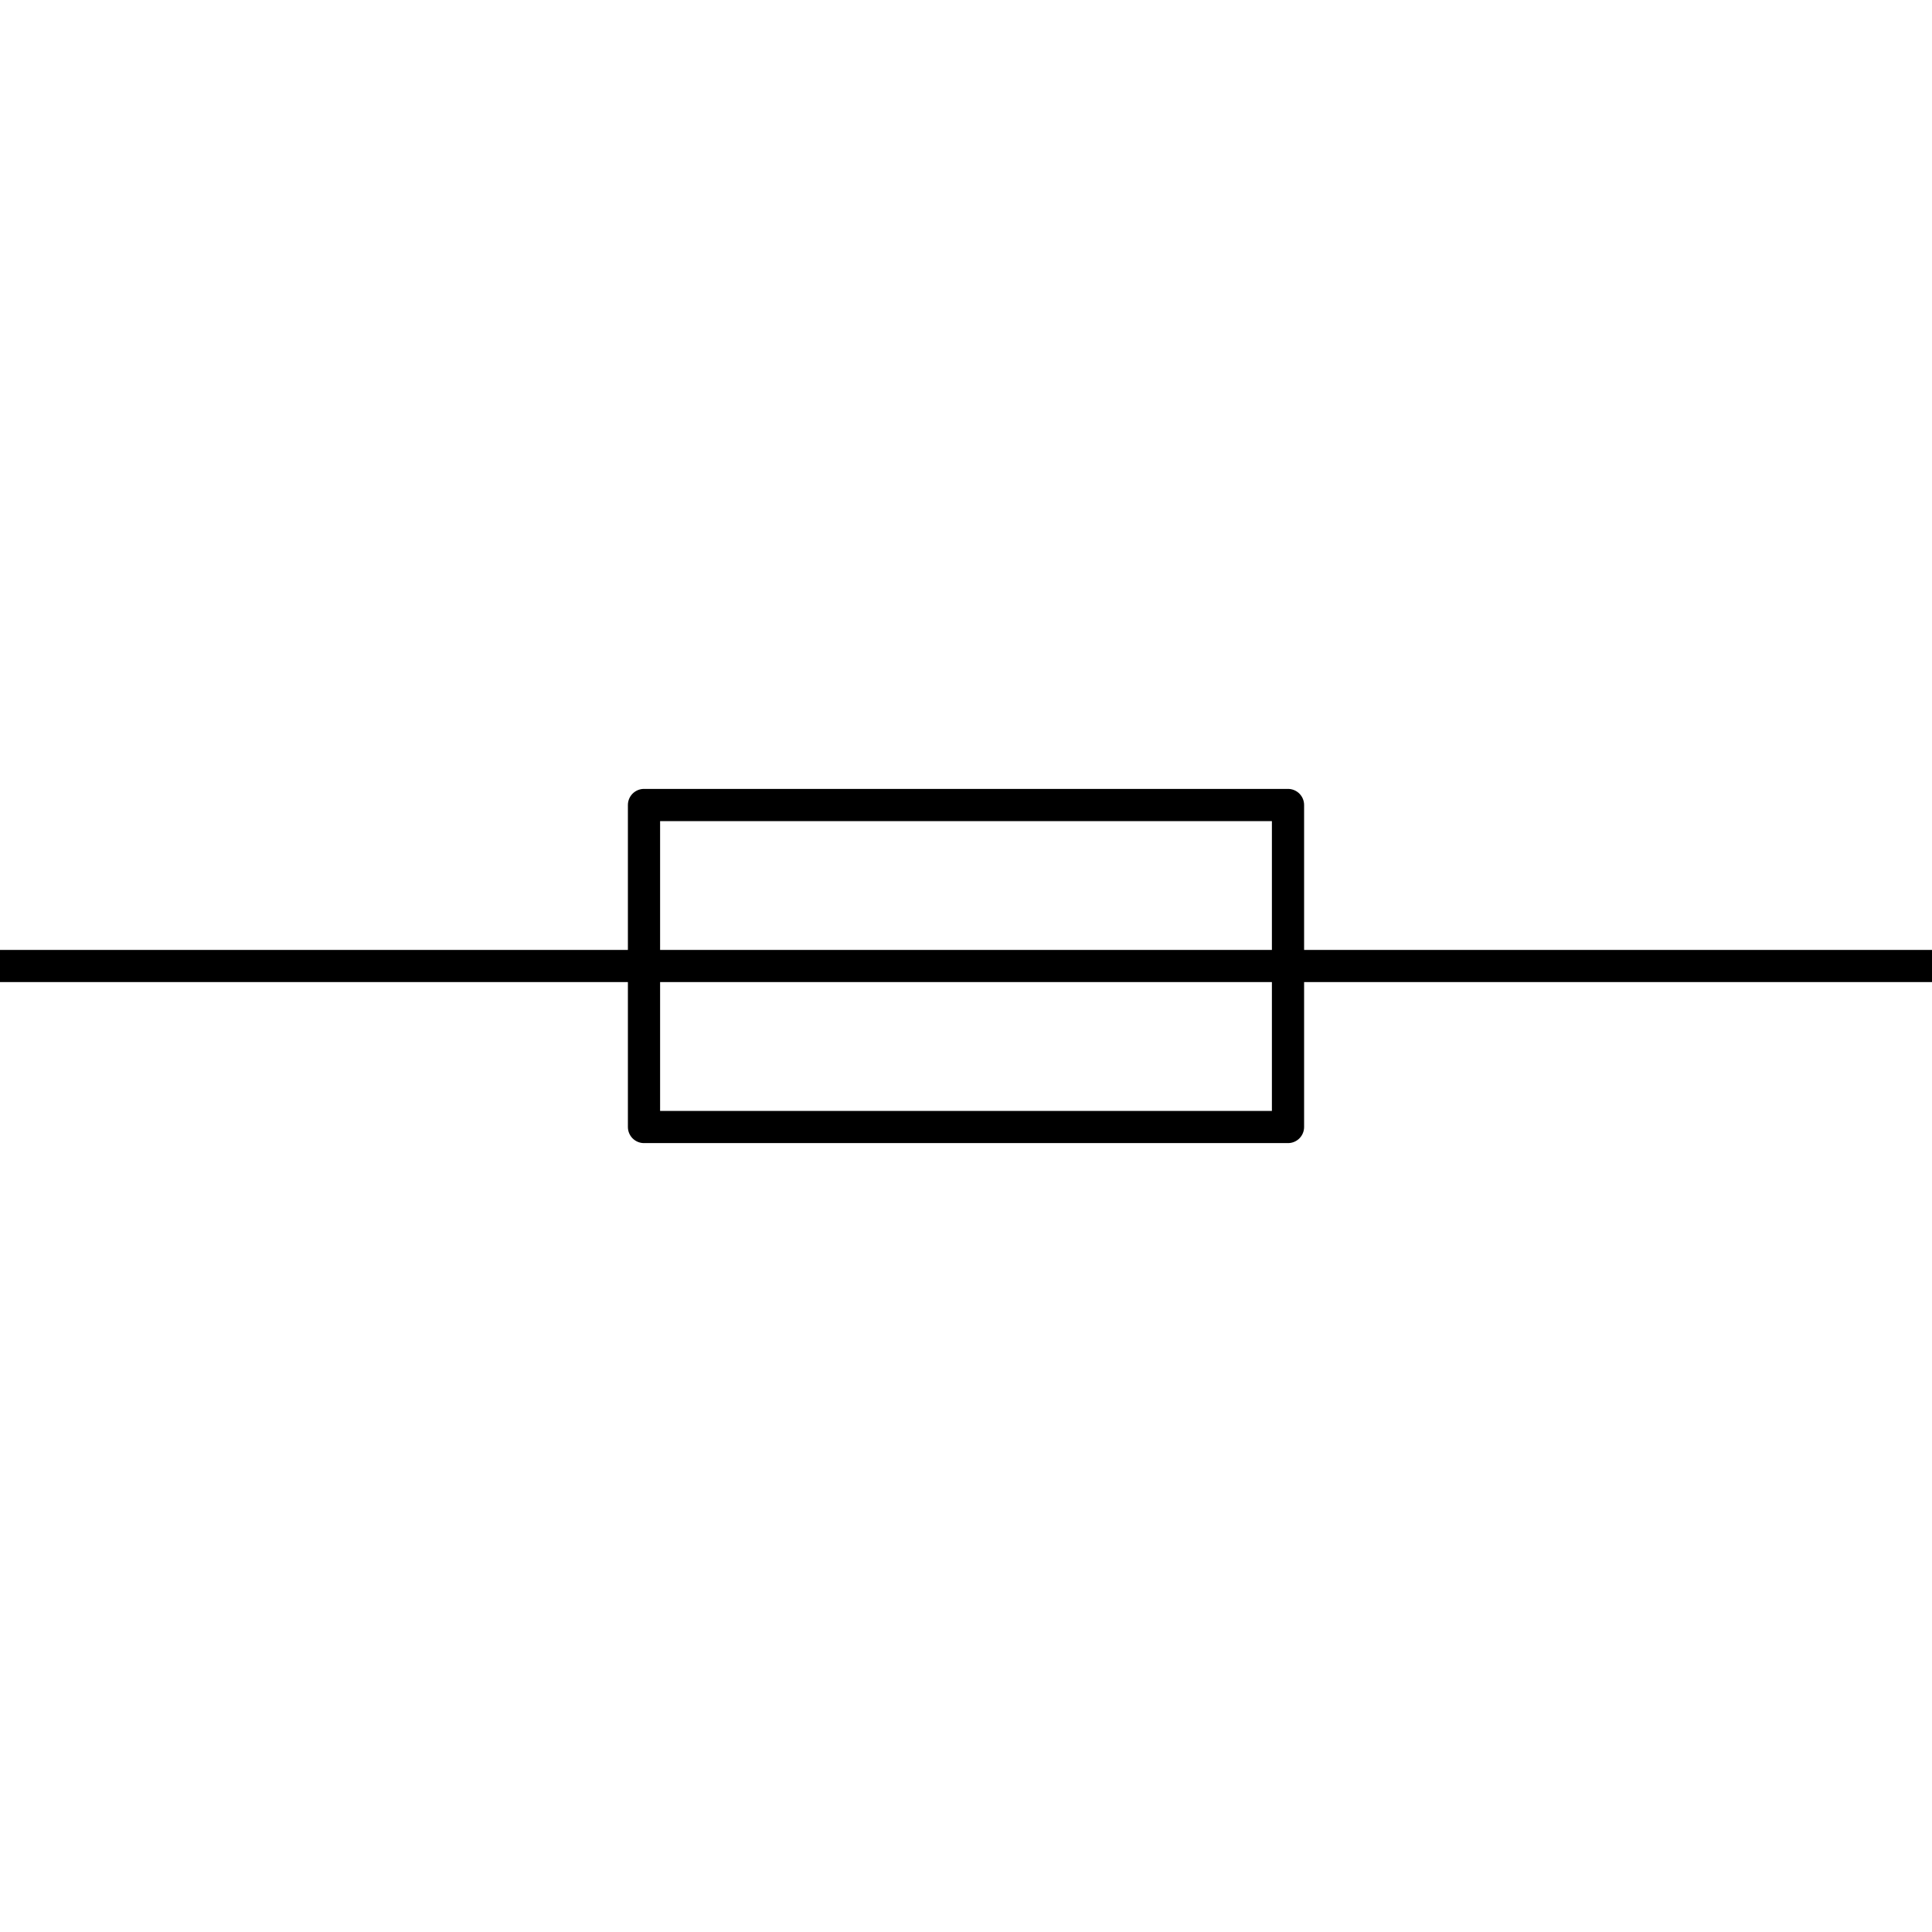
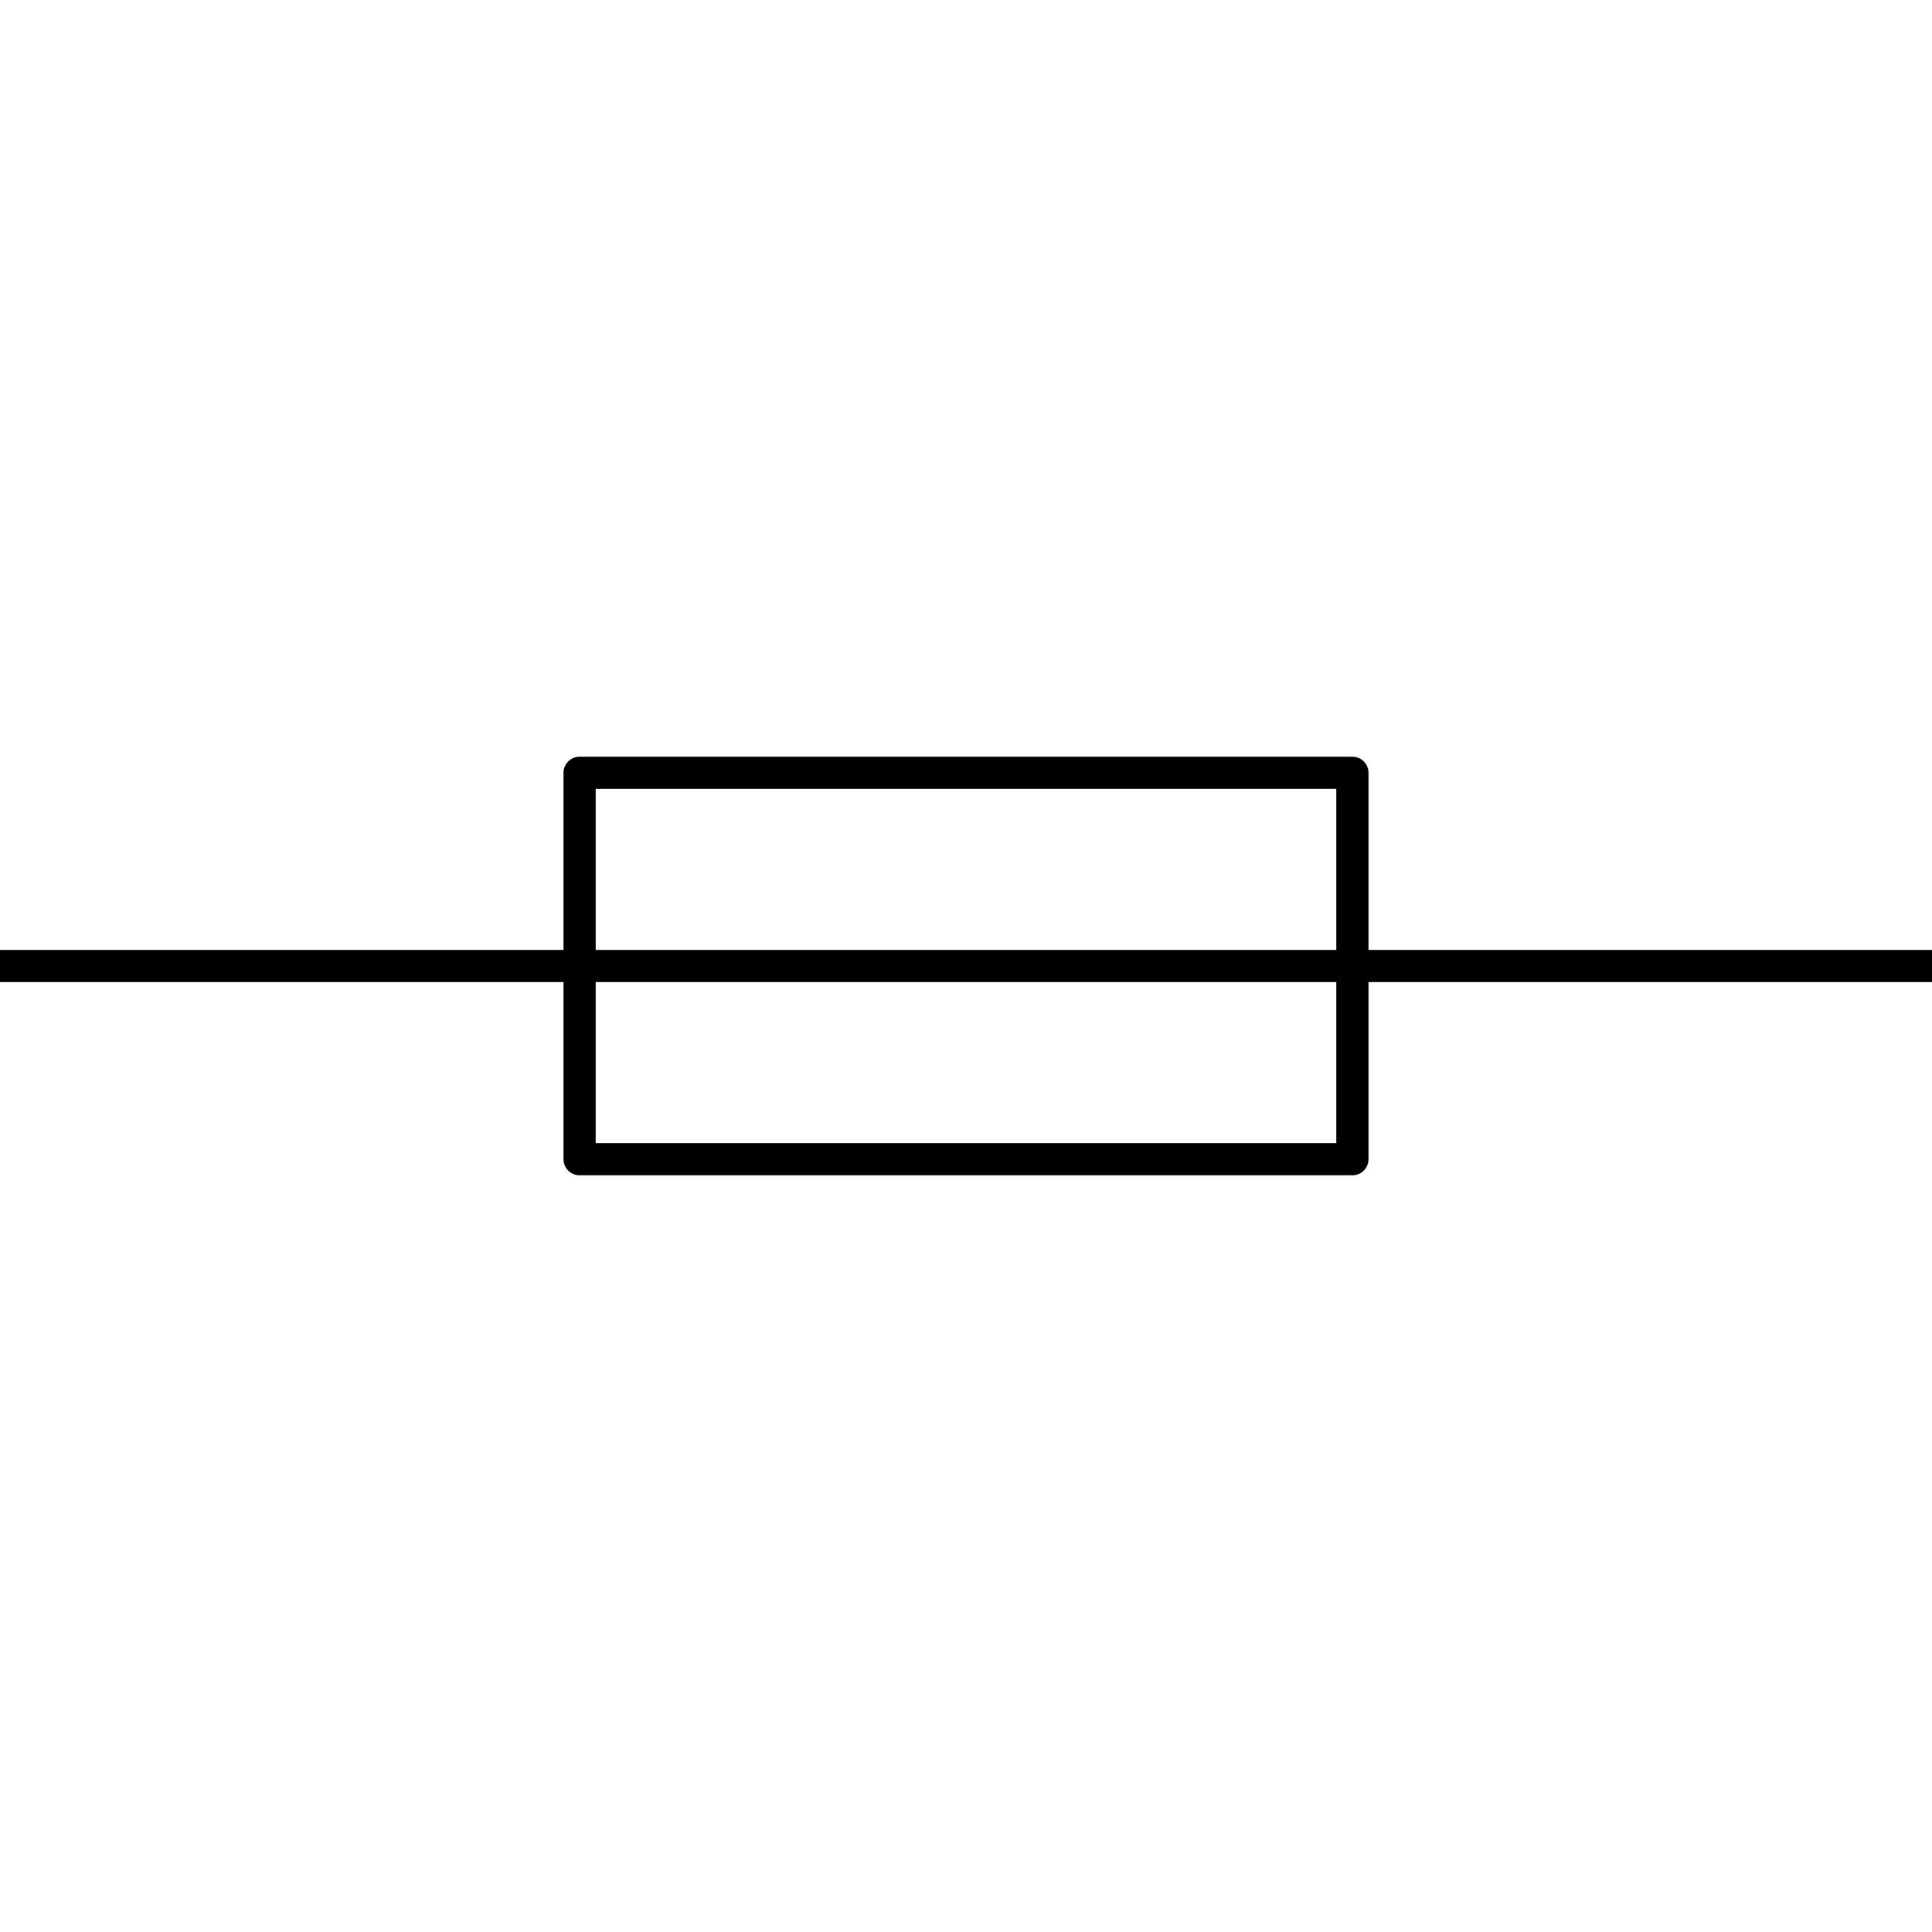
<svg xmlns="http://www.w3.org/2000/svg" width="120" height="120" viewBox="0 0 120 120">
  <g id="fuse" fill="none" stroke="#000" stroke-width="2" stroke-linecap="round" stroke-linejoin="round">
-     <path d="M 0 60 L 40 60 L 40 50 L 80 50 L 80 70 L 40 70 L 40 60 M 80 60 L 120 60" id="reference-0" stroke="#000" fill="none" stroke-width="2" stroke-linecap="round" stroke-linejoin="round" />
-     <path d="M 40 60 L 80 60" id="reference-1" stroke="#000" fill="none" stroke-width="2" stroke-linecap="round" stroke-linejoin="round" />
+     <path d="M 0 60 L 36 60 L 36 48 L 84 48 L 84 72 L 36 72 L 36 60 M 84 60 L 120 60" id="reference-0" stroke="#000" fill="none" stroke-width="2" stroke-linecap="round" stroke-linejoin="round" />
+     <path d="M 36 60 L 84 60" id="reference-1" stroke="#000" fill="none" stroke-width="2" stroke-linecap="round" stroke-linejoin="round" />
  </g>
</svg>
